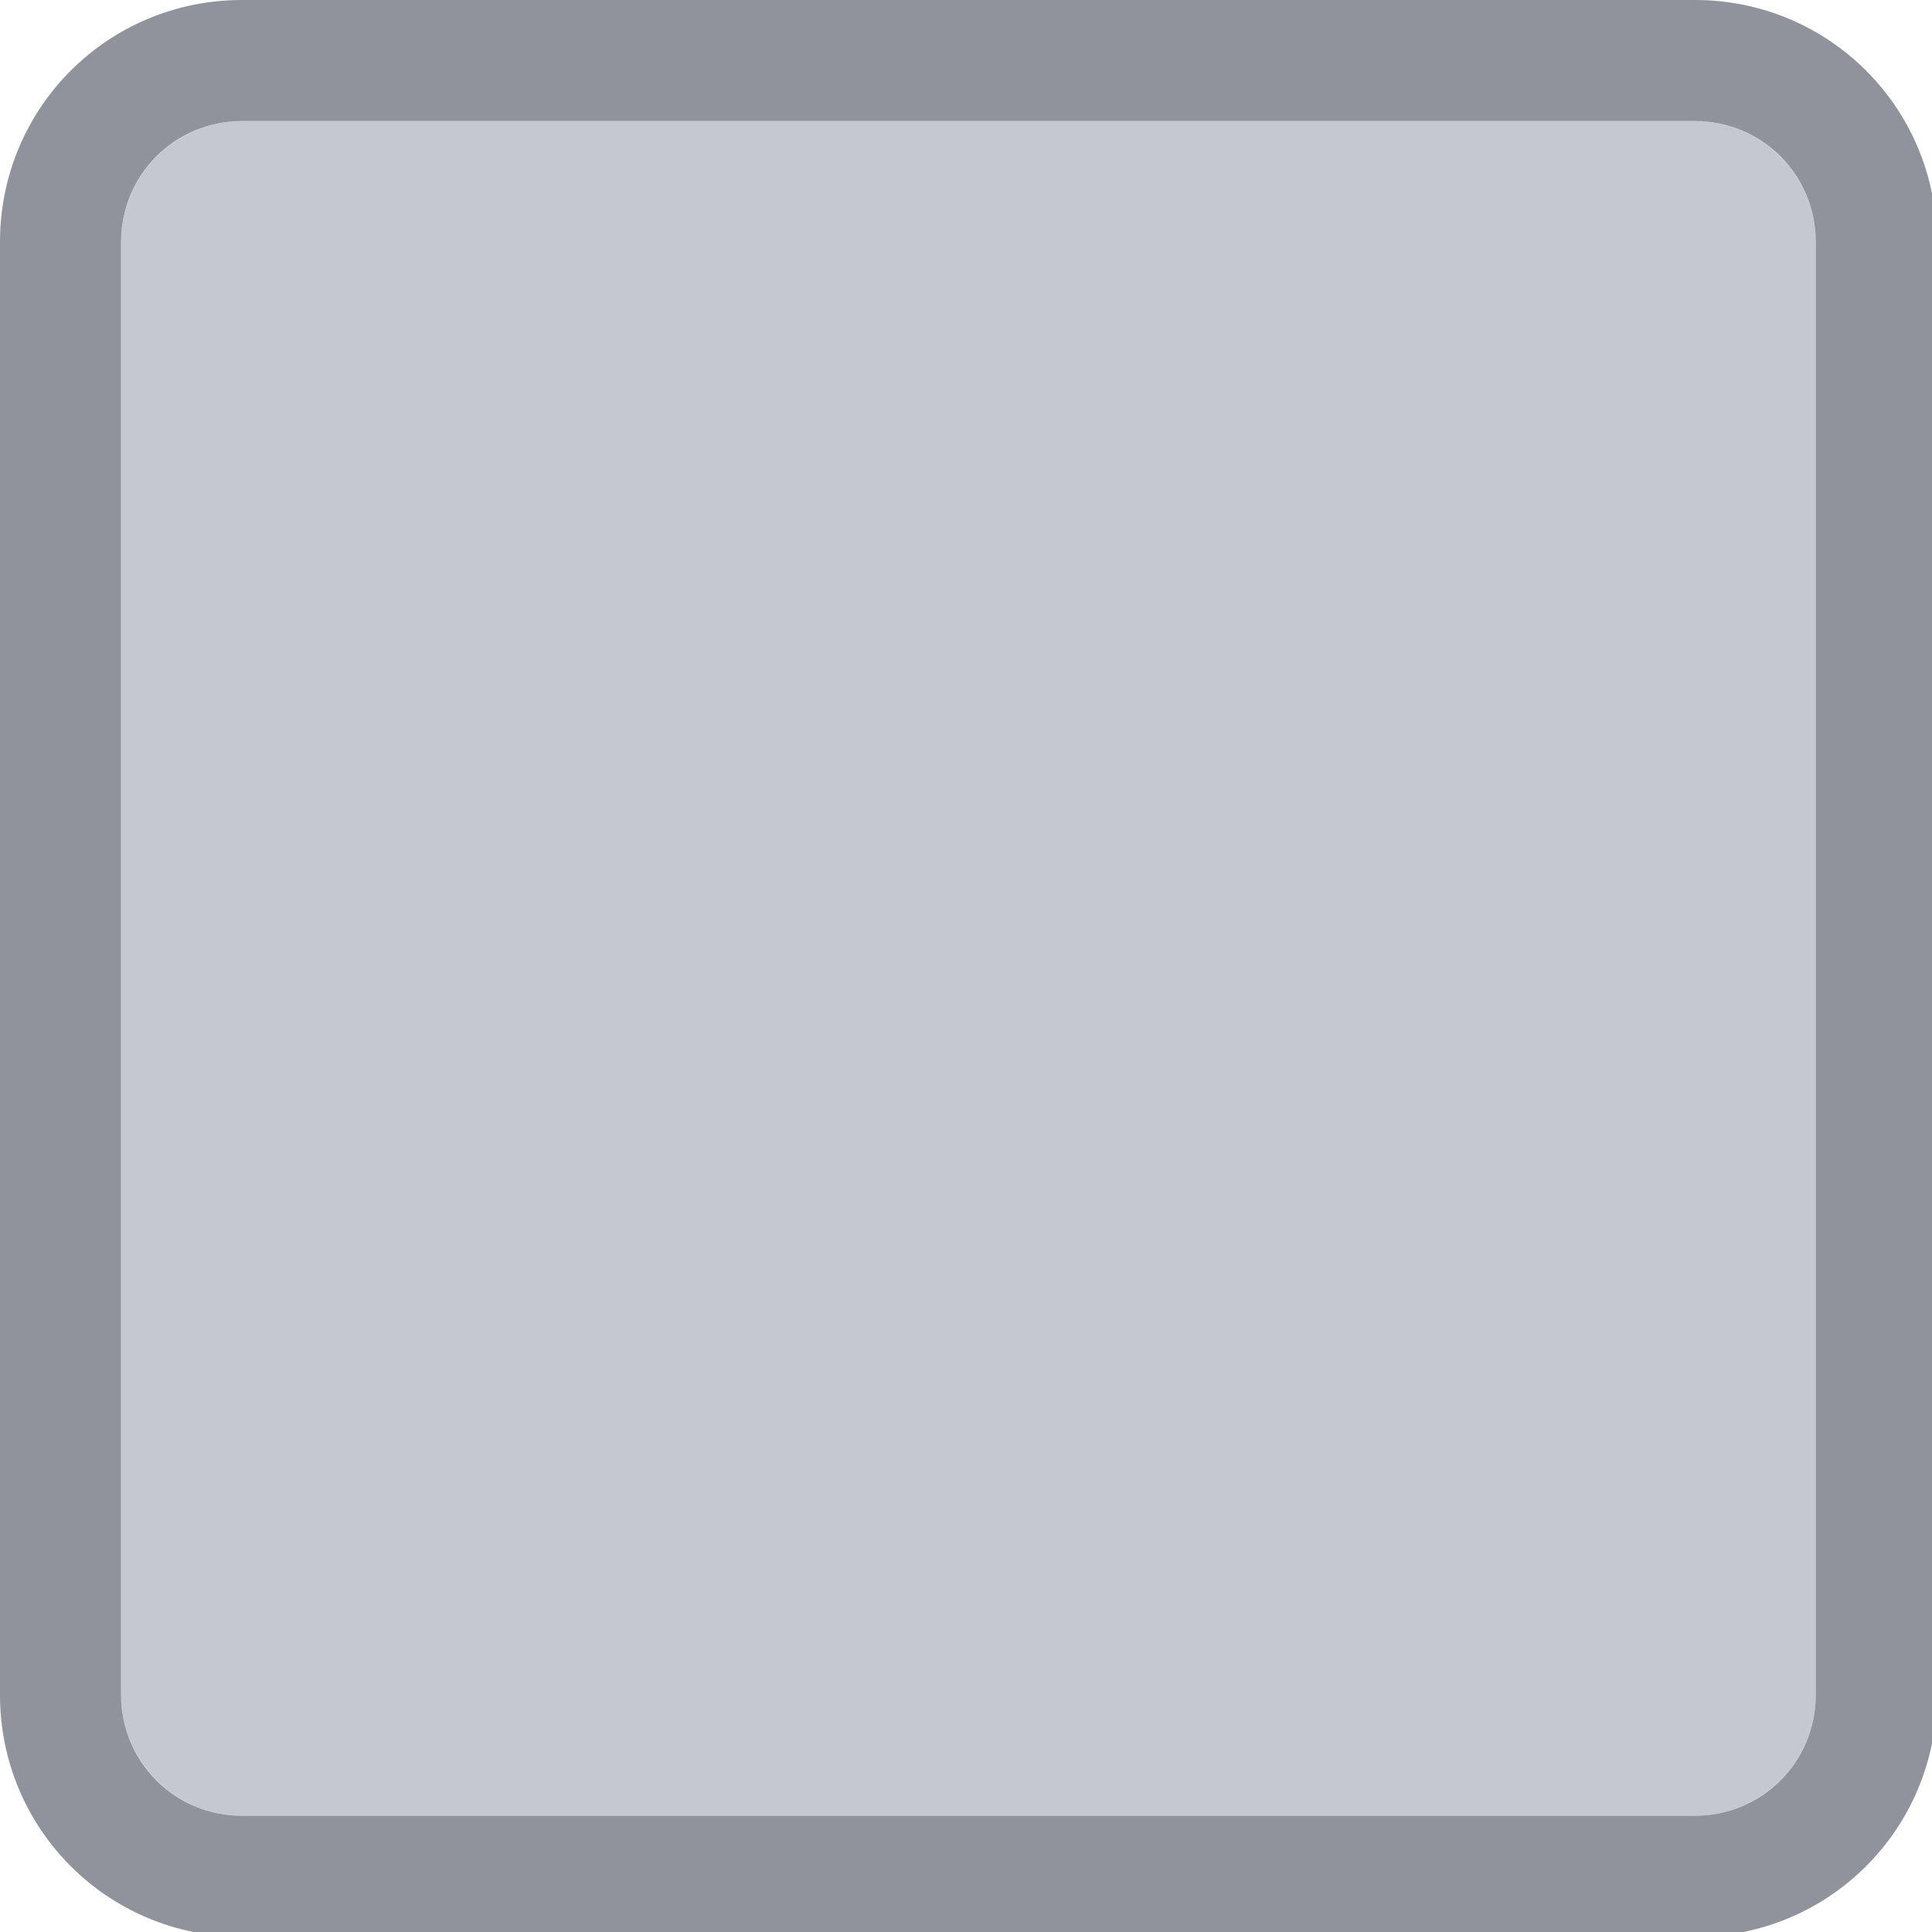
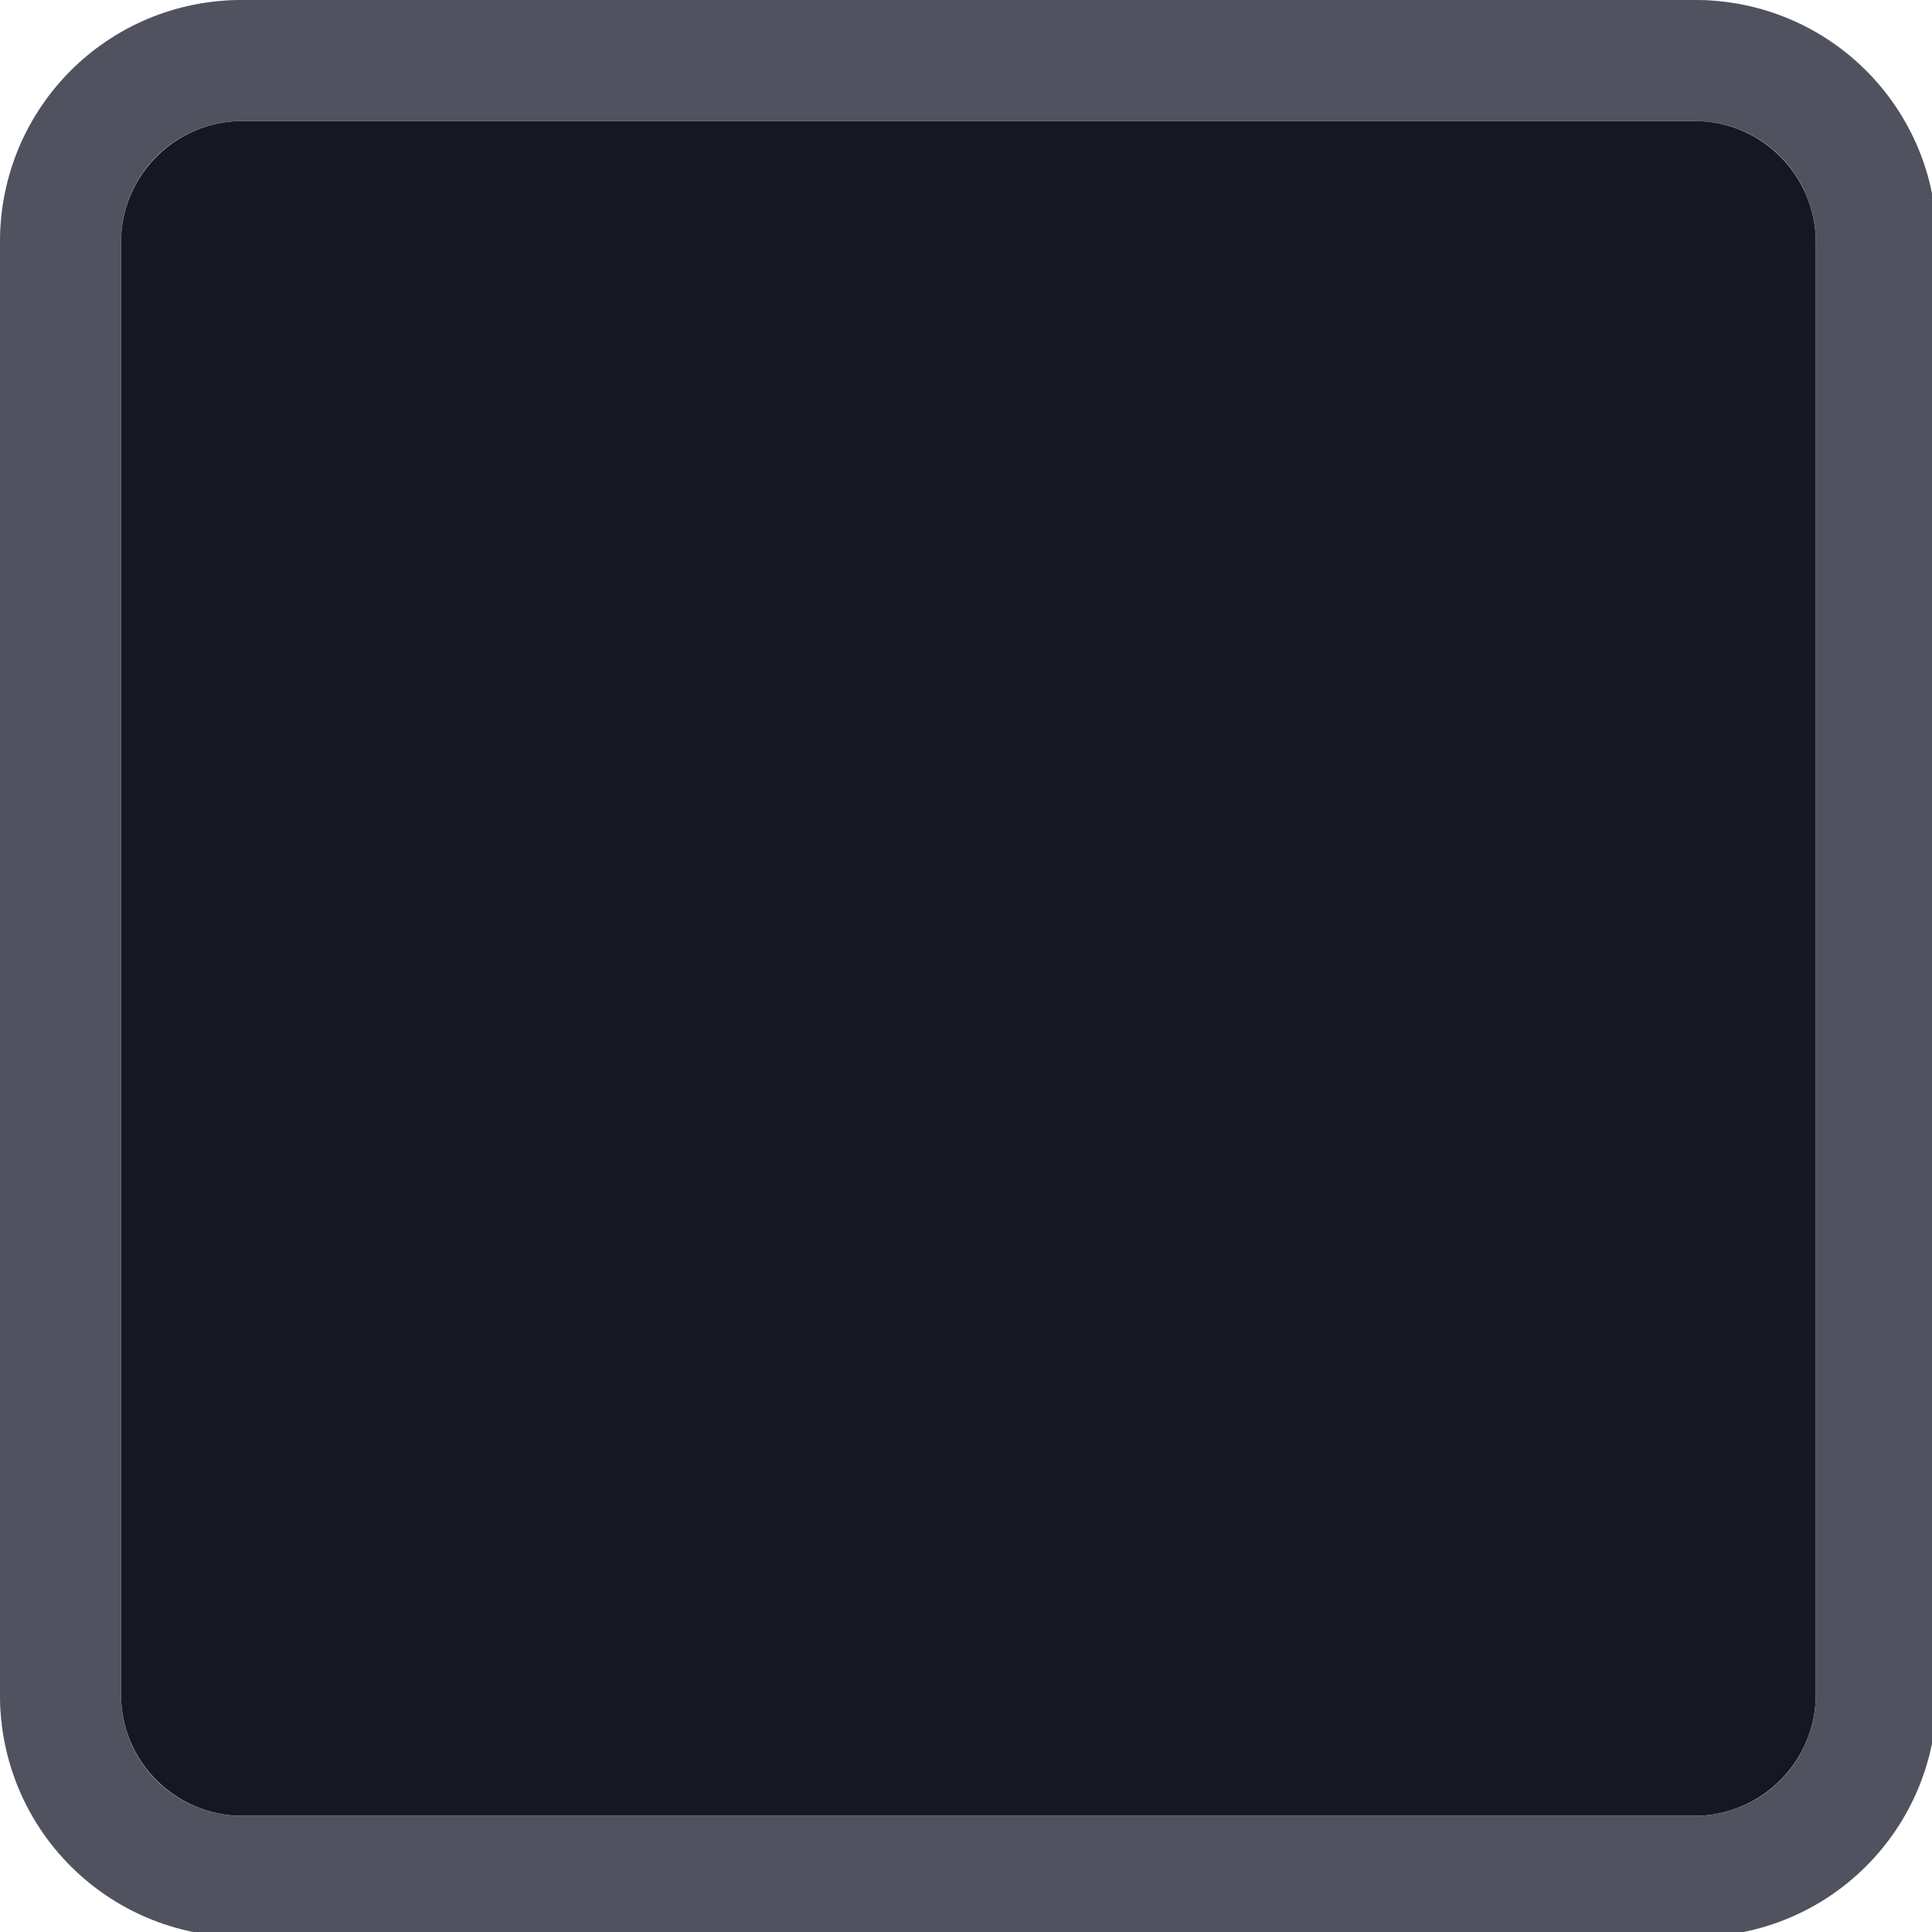
<svg xmlns="http://www.w3.org/2000/svg" width="133pt" height="133pt" viewBox="0 0 133 133" version="1.1">
  <g id="surface1">
-     <path style=" stroke:none;fill-rule:nonzero;fill:#c6c8d1;fill-opacity:1;" d="M 16.668 8.332 L 116.668 8.332 C 121.258 8.332 125 12.078 125 16.668 L 125 116.668 C 125 121.258 121.258 125 116.668 125 L 16.668 125 C 12.078 125 8.332 121.258 8.332 116.668 L 8.332 16.668 C 8.332 12.078 12.078 8.332 16.668 8.332 Z M 16.668 8.332 " />
-     <path style=" stroke:none;fill-rule:nonzero;fill:#c6c8d1;fill-opacity:1;" d="M 16.668 0 C 7.422 0 0 7.422 0 16.668 L 0 116.668 C 0 125.91 7.422 133.332 16.668 133.332 L 116.668 133.332 C 125.91 133.332 133.332 125.91 133.332 116.668 L 133.332 16.668 C 133.332 7.422 125.91 0 116.668 0 Z M 16.668 8.332 L 116.668 8.332 C 121.289 8.332 125 12.043 125 16.668 L 125 116.668 C 125 121.289 121.289 125 116.668 125 L 16.668 125 C 12.043 125 8.332 121.289 8.332 116.668 L 8.332 16.668 C 8.332 12.043 12.043 8.332 16.668 8.332 Z M 16.668 8.332 " />
-     <path style=" stroke:none;fill-rule:nonzero;fill:#161821;fill-opacity:0.30;" d="M 16.668 0 C 7.422 0 0 7.422 0 16.668 L 0 116.668 C 0 125.91 7.422 133.332 16.668 133.332 L 116.668 133.332 C 125.91 133.332 133.332 125.91 133.332 116.668 L 133.332 16.668 C 133.332 7.422 125.91 0 116.668 0 Z M 16.668 8.332 L 116.668 8.332 C 121.289 8.332 125 12.043 125 16.668 L 125 116.668 C 125 121.289 121.289 125 116.668 125 L 16.668 125 C 12.043 125 8.332 121.289 8.332 116.668 L 8.332 16.668 C 8.332 12.043 12.043 8.332 16.668 8.332 Z M 16.668 8.332 " />
+     <path style=" stroke:none;fill-rule:nonzero;fill:#161821;fill-opacity:1;" d="M 16.668 8.332 L 116.668 8.332 C 121.258 8.332 125 12.078 125 16.668 L 125 116.668 C 125 121.258 121.258 125 116.668 125 L 16.668 125 C 12.078 125 8.332 121.258 8.332 116.668 L 8.332 16.668 C 8.332 12.078 12.078 8.332 16.668 8.332 Z M 16.668 8.332 " />
+     <path style=" stroke:none;fill-rule:nonzero;fill:#1e202f;fill-opacity:1;" d="M 16.668 0 C 7.422 0 0 7.422 0 16.668 L 0 116.668 C 0 125.91 7.422 133.332 16.668 133.332 L 116.668 133.332 C 125.91 133.332 133.332 125.91 133.332 116.668 L 133.332 16.668 C 133.332 7.422 125.91 0 116.668 0 Z M 16.668 8.332 L 116.668 8.332 C 121.289 8.332 125 12.043 125 16.668 L 125 116.668 C 125 121.289 121.289 125 116.668 125 L 16.668 125 C 12.043 125 8.332 121.289 8.332 116.668 L 8.332 16.668 C 8.332 12.043 12.043 8.332 16.668 8.332 Z M 16.668 8.332 " />
+     <path style=" stroke:none;fill-rule:nonzero;fill:#c6c8d1;fill-opacity:0.30;" d="M 16.668 0 C 7.422 0 0 7.422 0 16.668 L 0 116.668 C 0 125.91 7.422 133.332 16.668 133.332 L 116.668 133.332 C 125.91 133.332 133.332 125.91 133.332 116.668 L 133.332 16.668 C 133.332 7.422 125.91 0 116.668 0 Z M 16.668 8.332 L 116.668 8.332 C 121.289 8.332 125 12.043 125 16.668 L 125 116.668 C 125 121.289 121.289 125 116.668 125 L 16.668 125 C 12.043 125 8.332 121.289 8.332 116.668 L 8.332 16.668 C 8.332 12.043 12.043 8.332 16.668 8.332 Z M 16.668 8.332 " />
  </g>
</svg>
